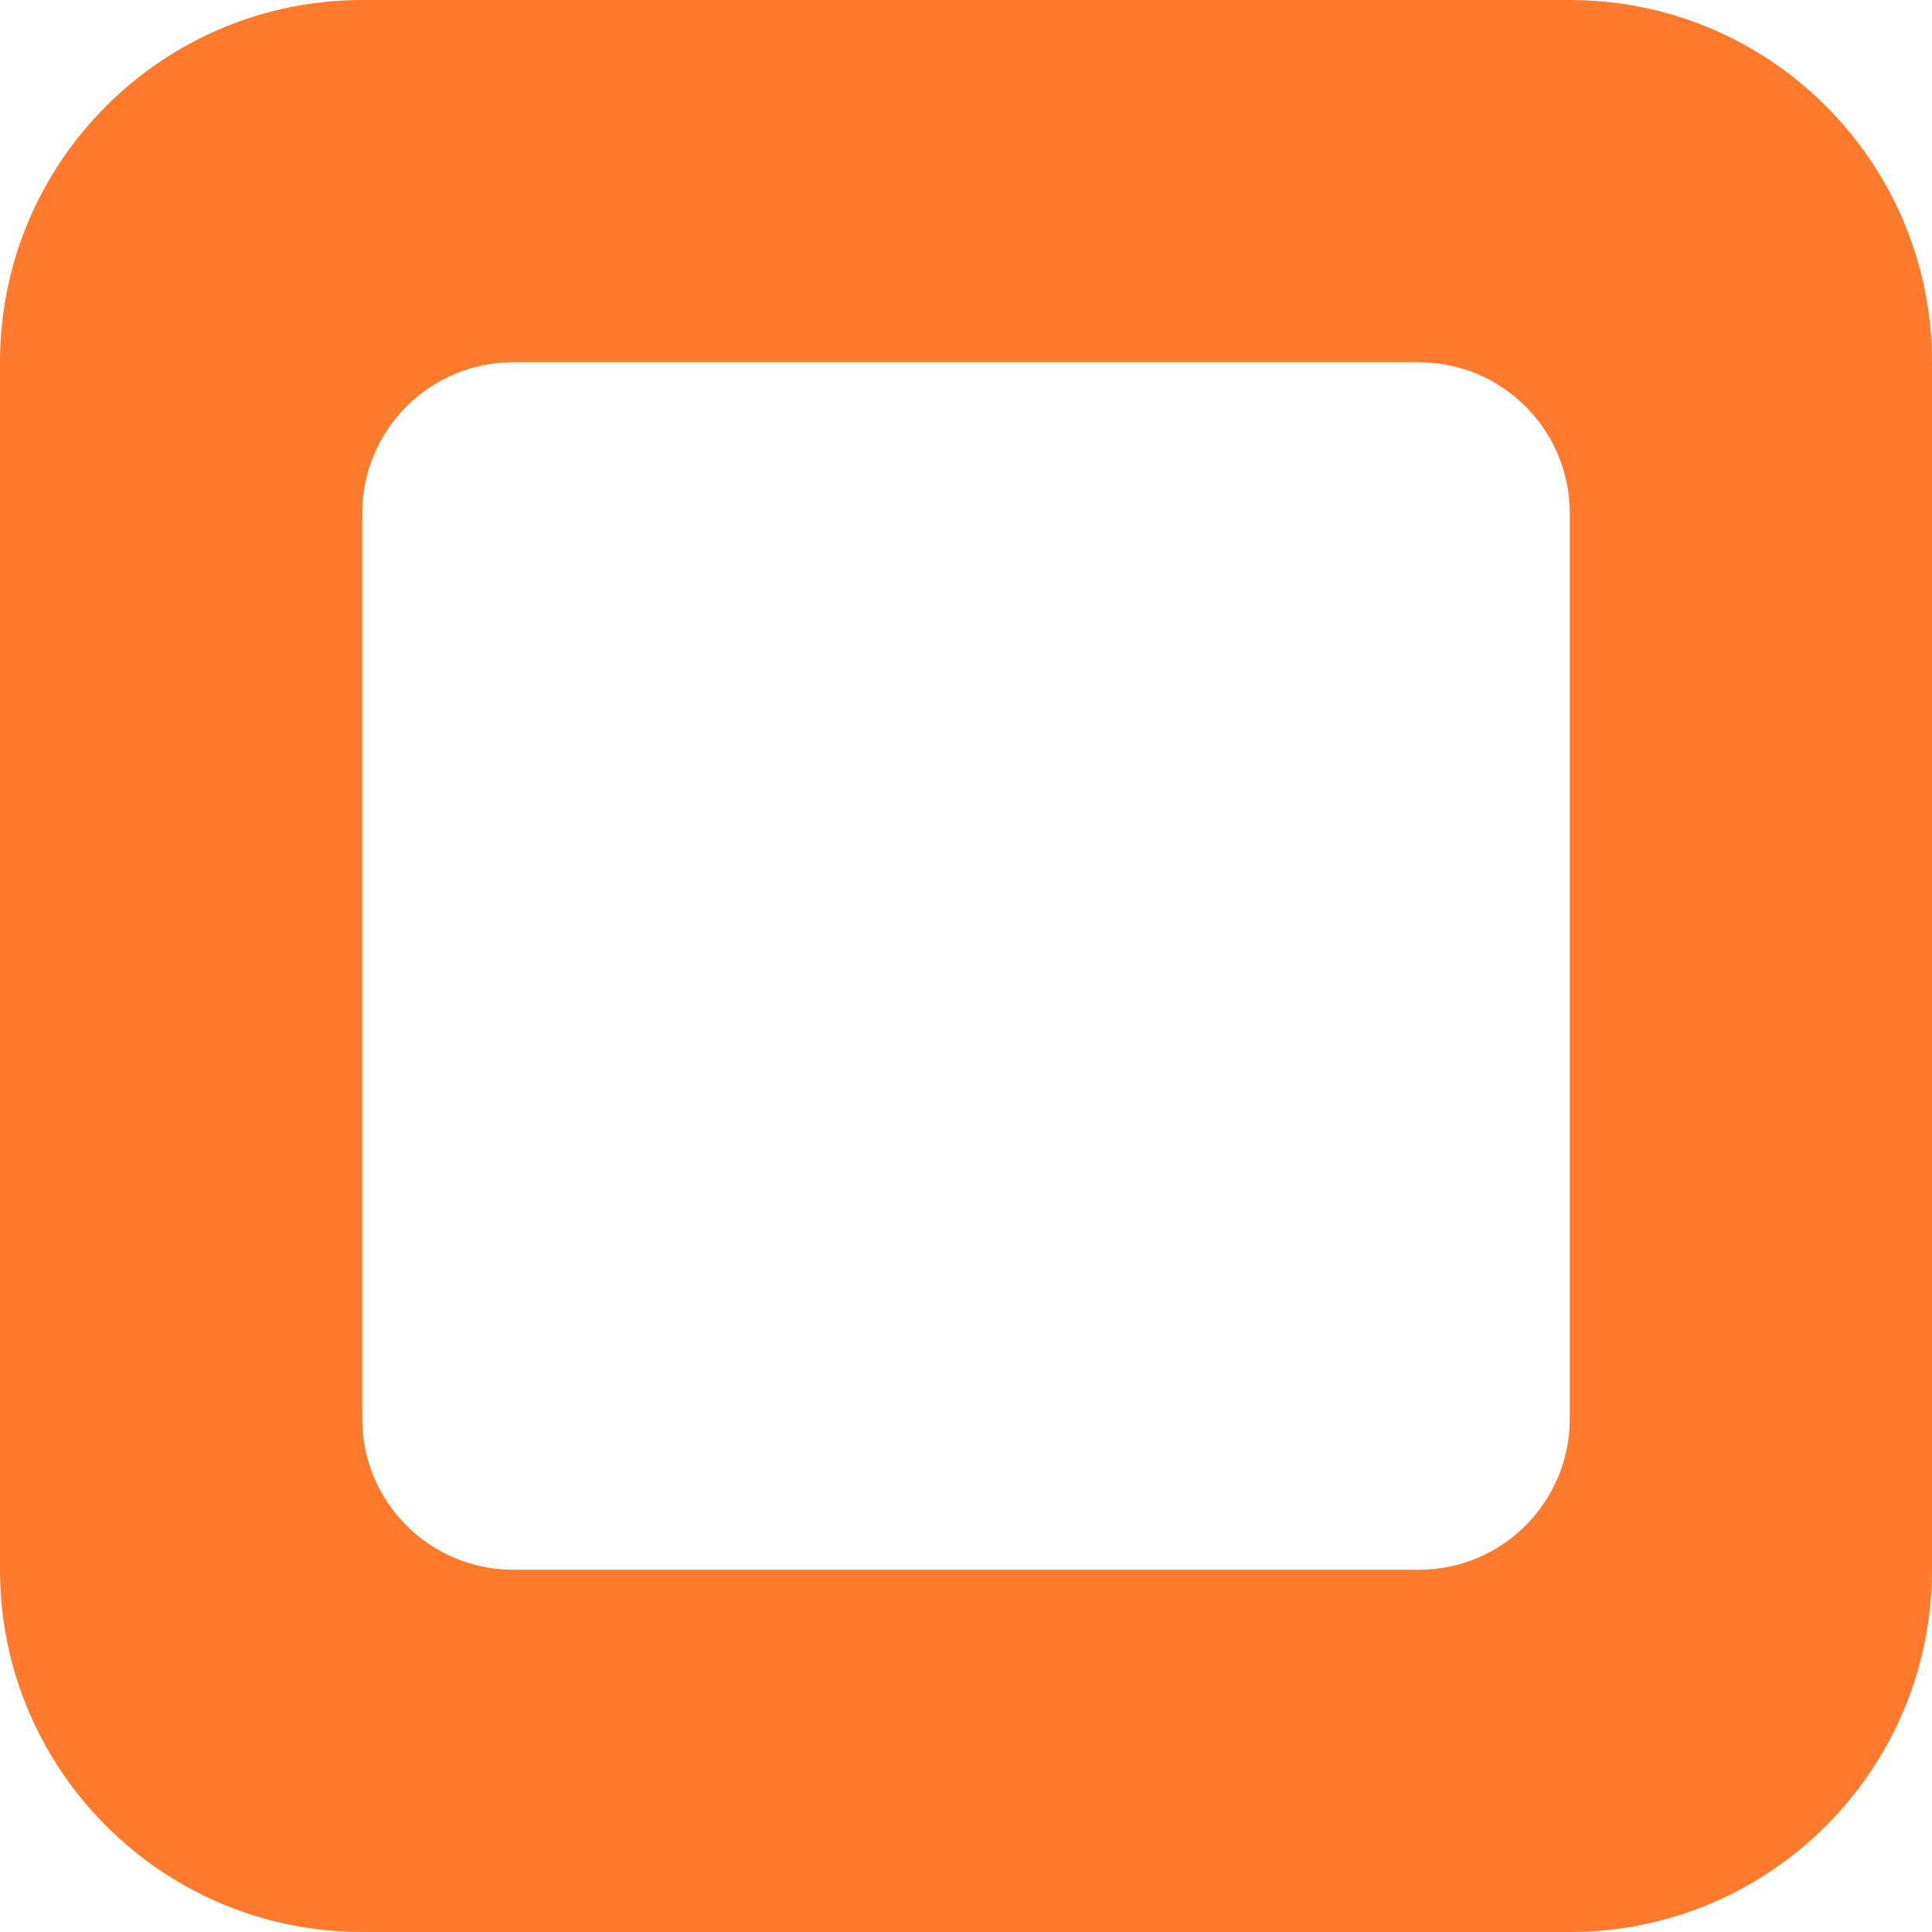
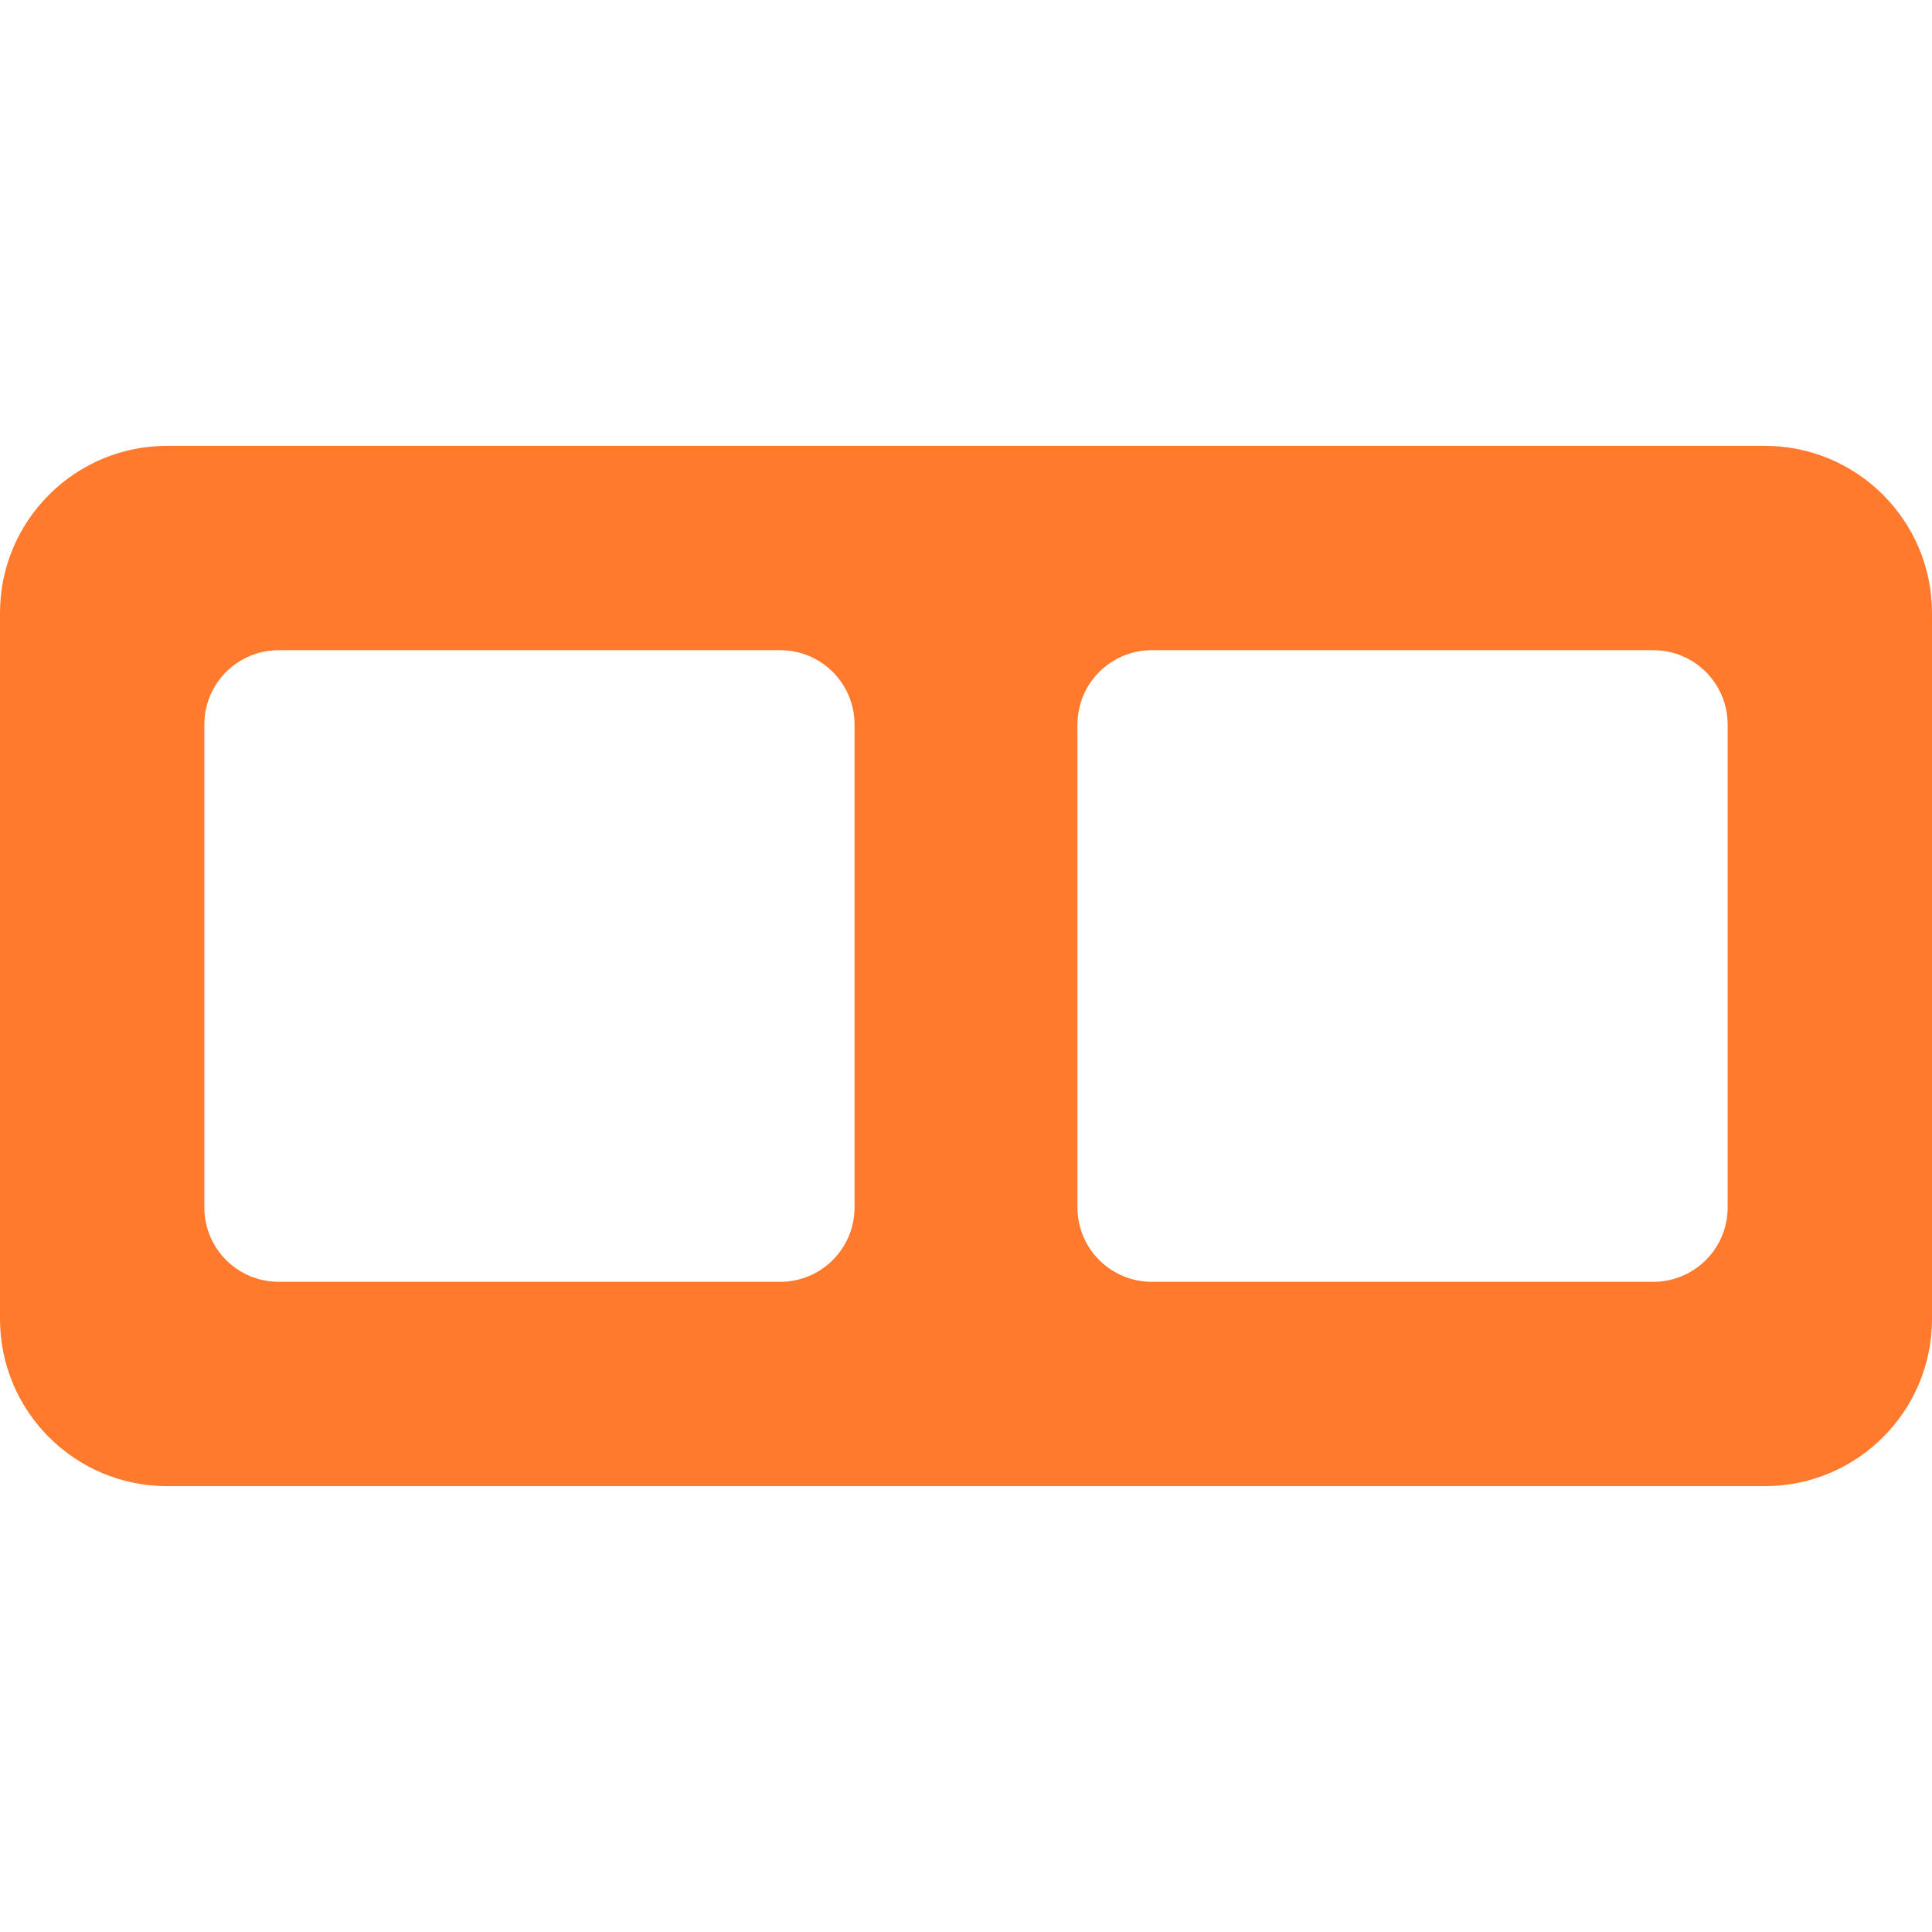
- <svg xmlns="http://www.w3.org/2000/svg" viewBox="0 0 64 64" width="64" height="64">
-   <path fill-rule="evenodd" clip-rule="evenodd" fill="#FF7A2D" d="M12 0 H52 A12 12 0 0 1 64 12 V52 A12 12 0 0 1 52 64 H12 A12 12 0 0 1 0 52 V12 A12 12 0 0 1 12 0 Z        M17 12 A5 5 0 0 0 12 17 V47 A5 5 0 0 0 17 52 H47 A5 5 0 0 0 52 47 V17 A5 5 0 0 0 47 12 H17 Z" />
+ <svg xmlns="http://www.w3.org/2000/svg" viewBox="0 -24 104 104" width="104" height="104">
+   <path fill-rule="evenodd" clip-rule="evenodd" fill="#FF7A2D" d="M9 0 H95 A9 9 0 0 1 104 9 V47 A9 9 0 0 1 95 56 H9 A9 9 0 0 1 0 47 V9 A9 9 0 0 1 9 0 Z M15 11 H42 A4 4 0 0 1 46 15 V41 A4 4 0 0 1 42 45 H15 A4 4 0 0 1 11 41 V15 A4 4 0 0 1 15 11 Z M62 11 H89 A4 4 0 0 1 93 15 V41 A4 4 0 0 1 89 45 H62 A4 4 0 0 1 58 41 V15 A4 4 0 0 1 62 11 Z" />
</svg>
